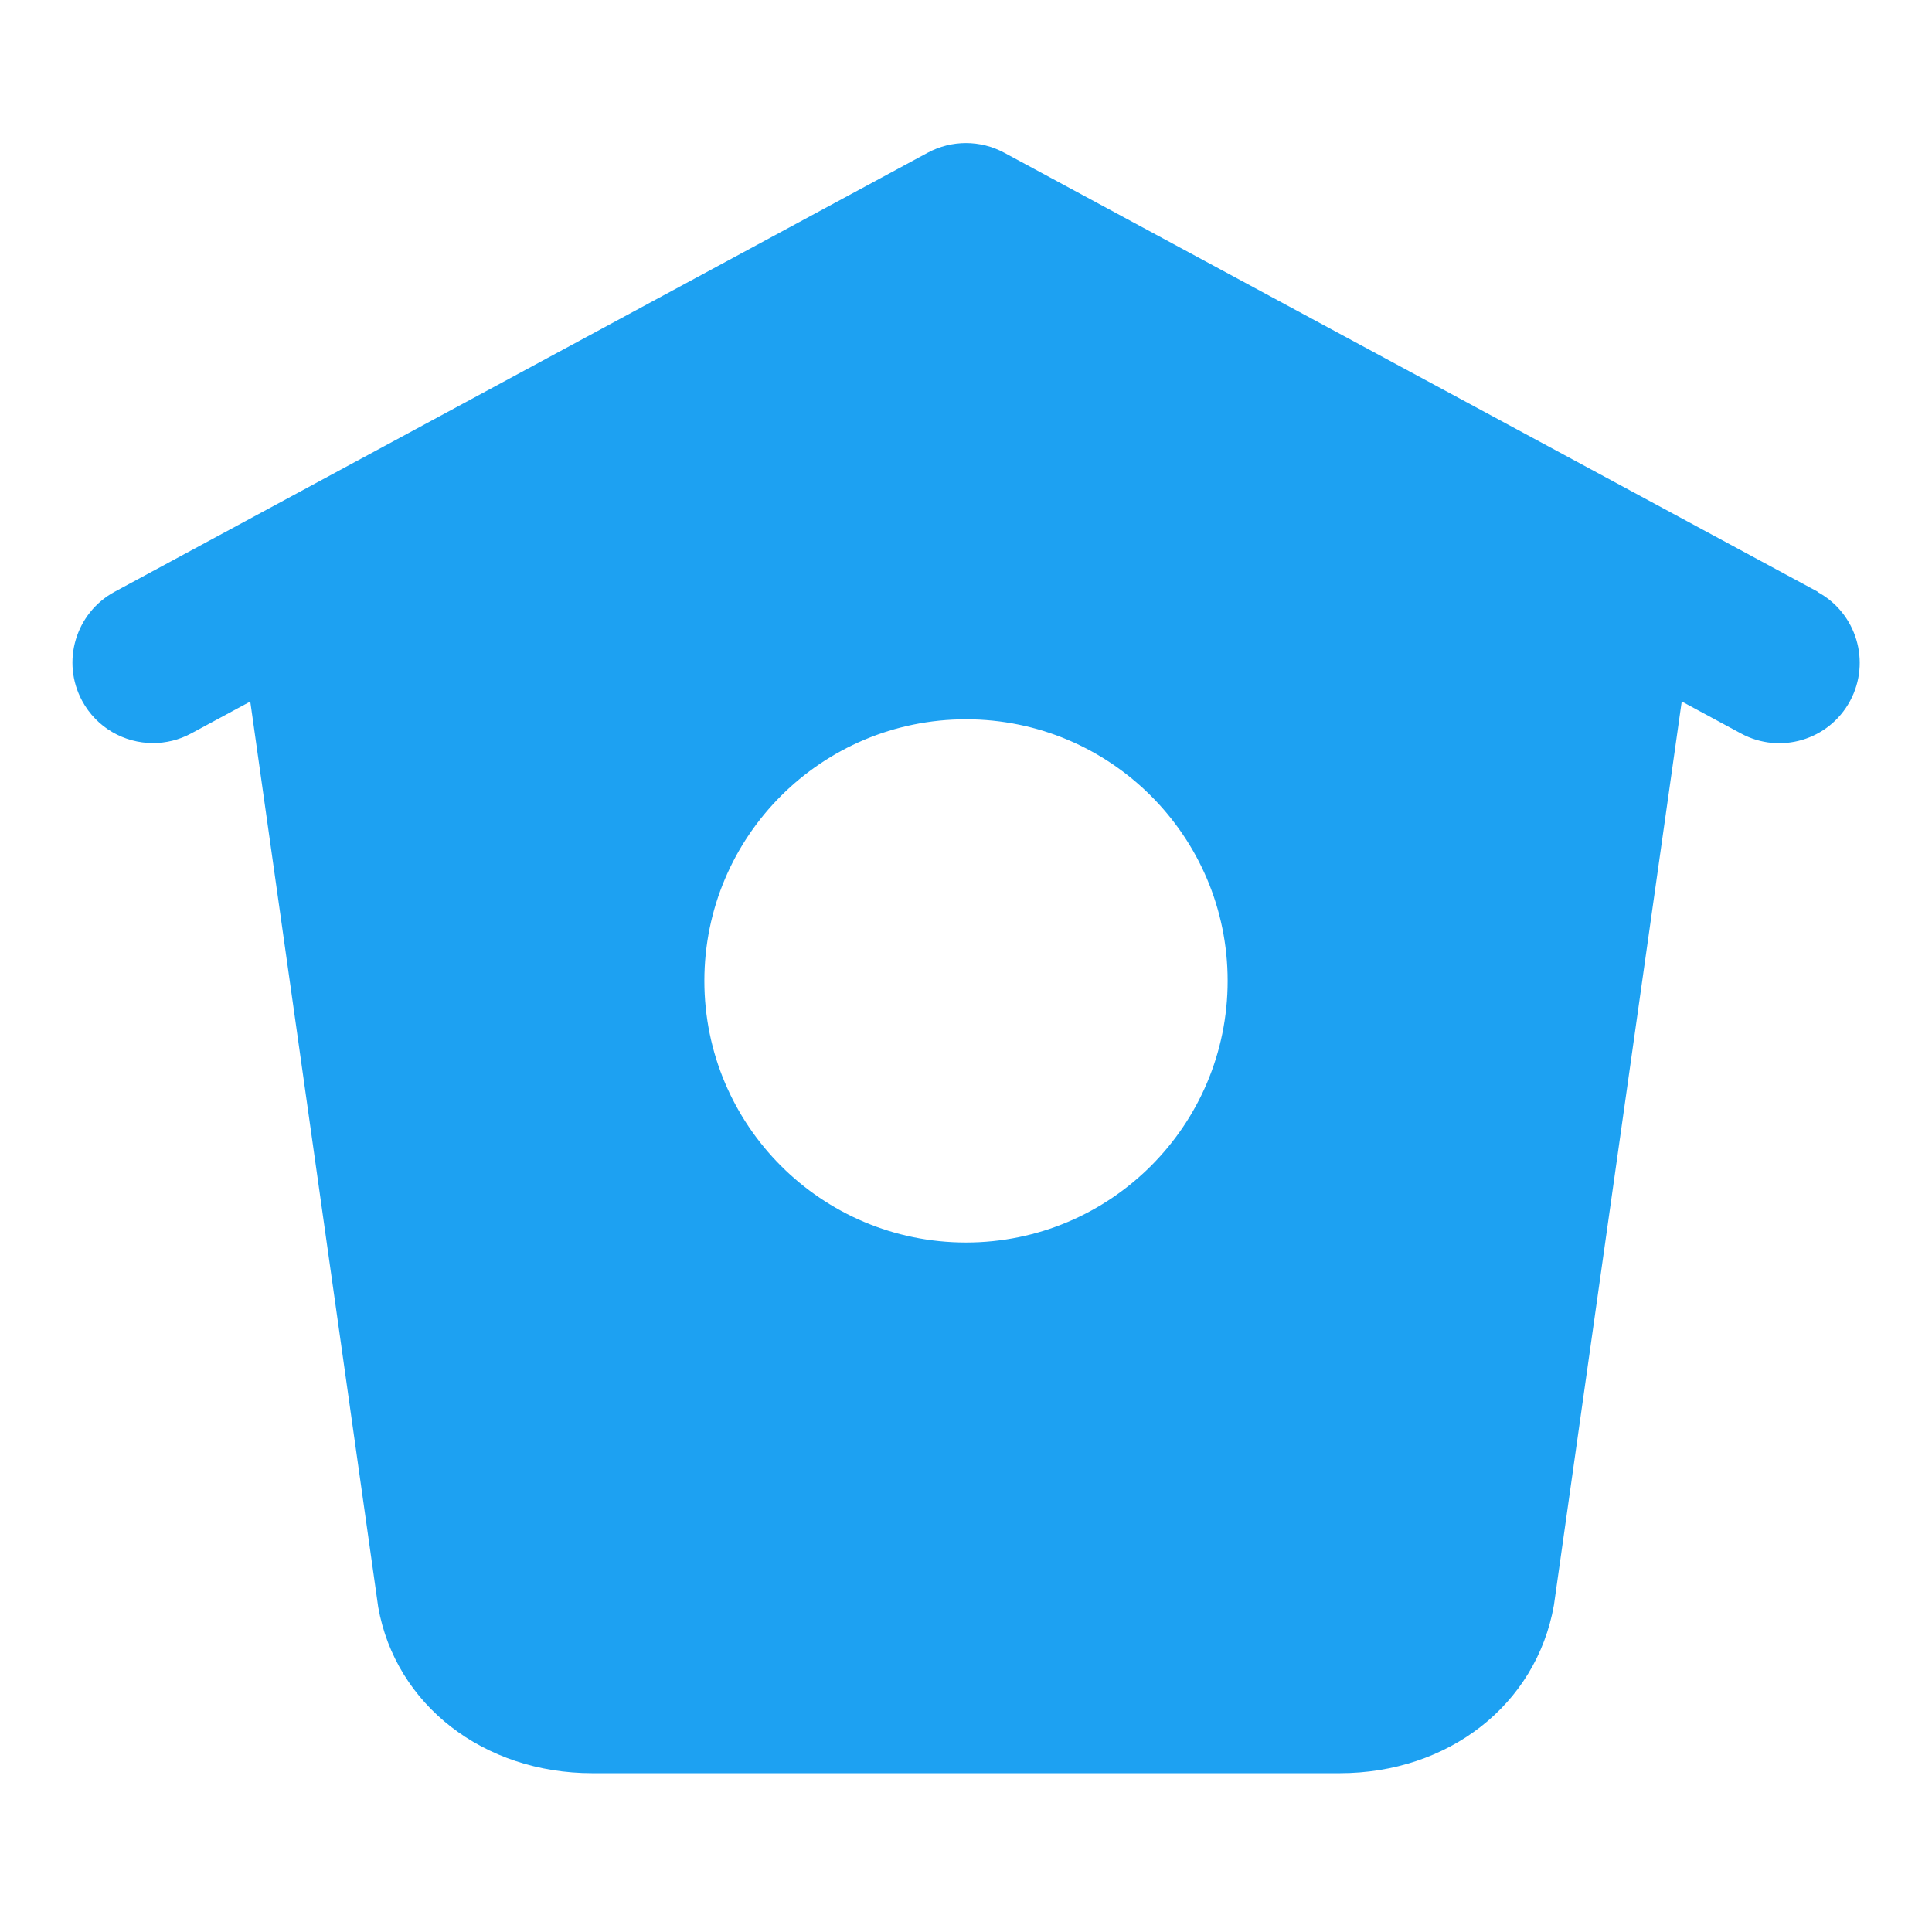
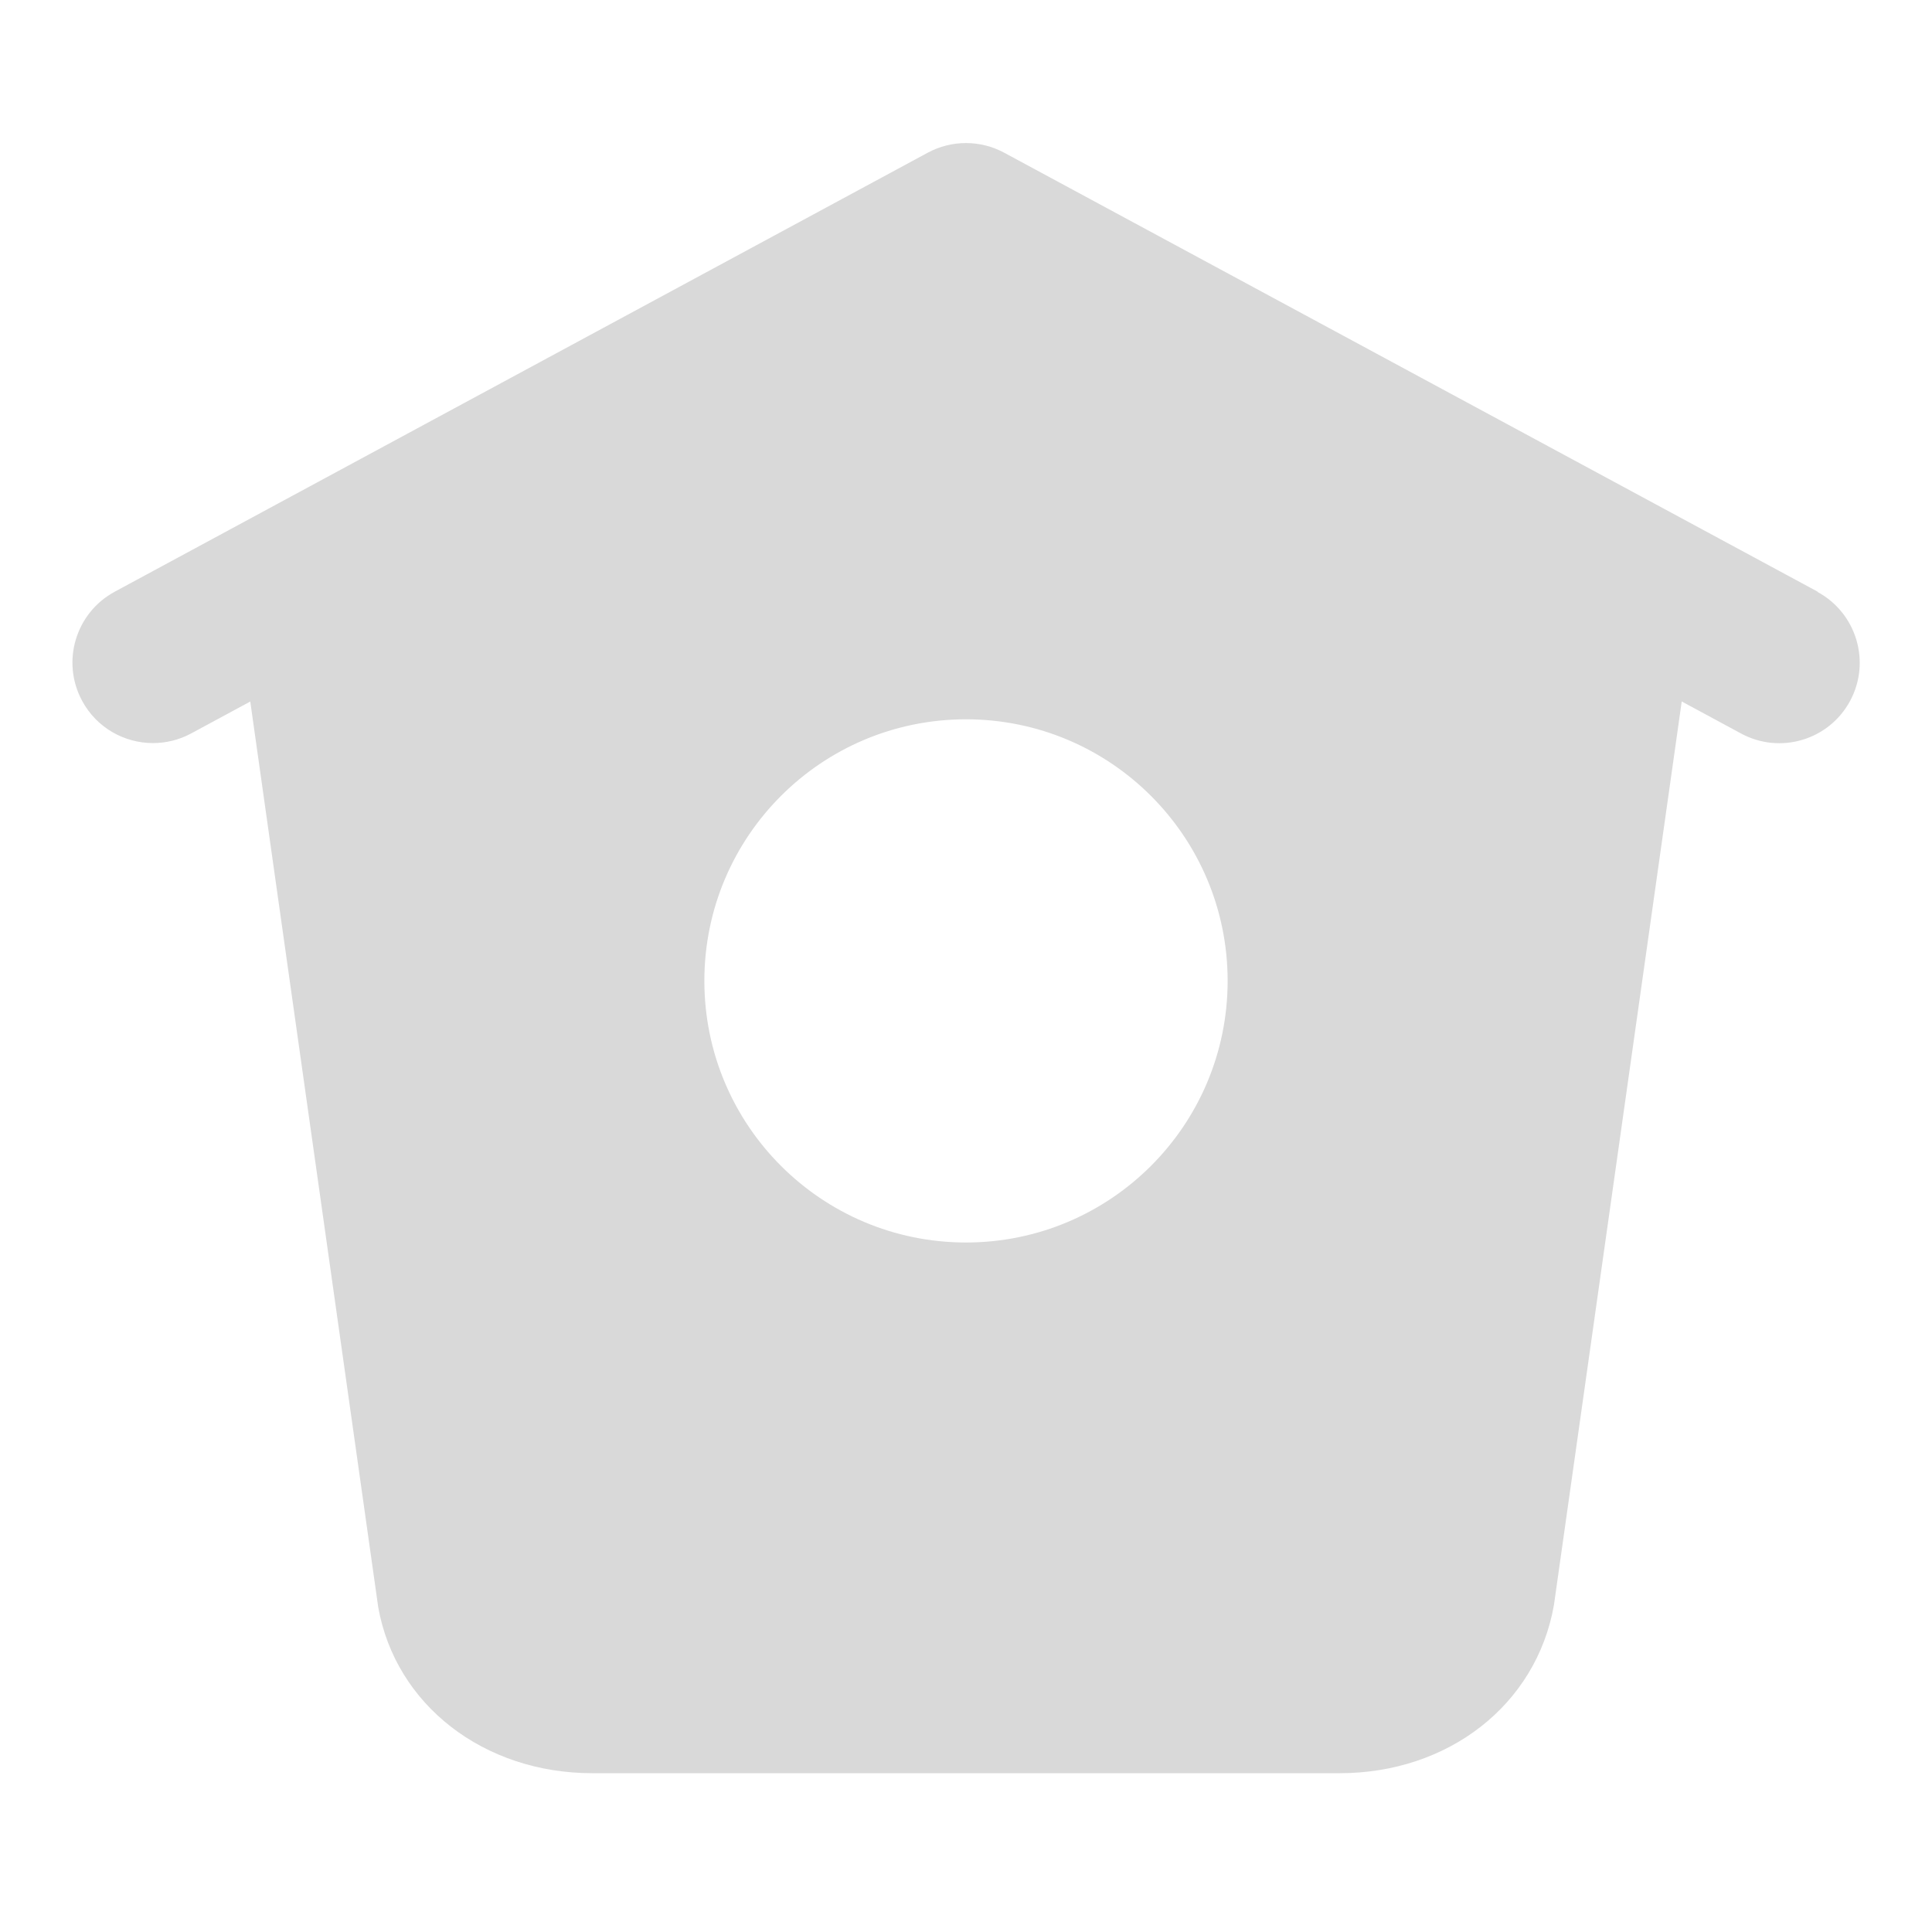
<svg xmlns="http://www.w3.org/2000/svg" width="26" height="26" viewBox="0 0 26 26" fill="none">
-   <path d="M24.462 7.963L13.514 2.055C13.193 1.882 12.806 1.882 12.485 2.055L1.544 7.963C1.017 8.248 0.821 8.905 1.105 9.431C1.3 9.794 1.674 10 2.058 10C2.232 10 2.409 9.959 2.573 9.87L3.368 9.441L5.09 21.629C5.324 22.944 6.51 23.863 7.972 23.863H18.028C19.49 23.863 20.675 22.944 20.912 21.601L22.632 9.44L23.43 9.871C23.956 10.156 24.613 9.96 24.897 9.434C25.182 8.907 24.984 8.25 24.459 7.966L24.462 7.963ZM13 16.721C11.055 16.721 9.479 15.145 9.479 13.2C9.479 11.256 11.055 9.68 13 9.68C14.944 9.68 16.521 11.256 16.521 13.2C16.521 15.145 14.944 16.721 13 16.721Z" fill="#1DA1F2" />
+   <path d="M24.462 7.963L13.514 2.055C13.193 1.882 12.806 1.882 12.485 2.055L1.544 7.963C1.017 8.248 0.821 8.905 1.105 9.431C1.3 9.794 1.674 10 2.058 10C2.232 10 2.409 9.959 2.573 9.87L3.368 9.441L5.09 21.629C5.324 22.944 6.51 23.863 7.972 23.863H18.028C19.49 23.863 20.675 22.944 20.912 21.601L22.632 9.44L23.43 9.871C23.956 10.156 24.613 9.96 24.897 9.434C25.182 8.907 24.984 8.25 24.459 7.966L24.462 7.963ZM13 16.721C11.055 16.721 9.479 15.145 9.479 13.2C9.479 11.256 11.055 9.68 13 9.68C14.944 9.68 16.521 11.256 16.521 13.2C16.521 15.145 14.944 16.721 13 16.721Z" fill="#d9d9d9" />
</svg>
